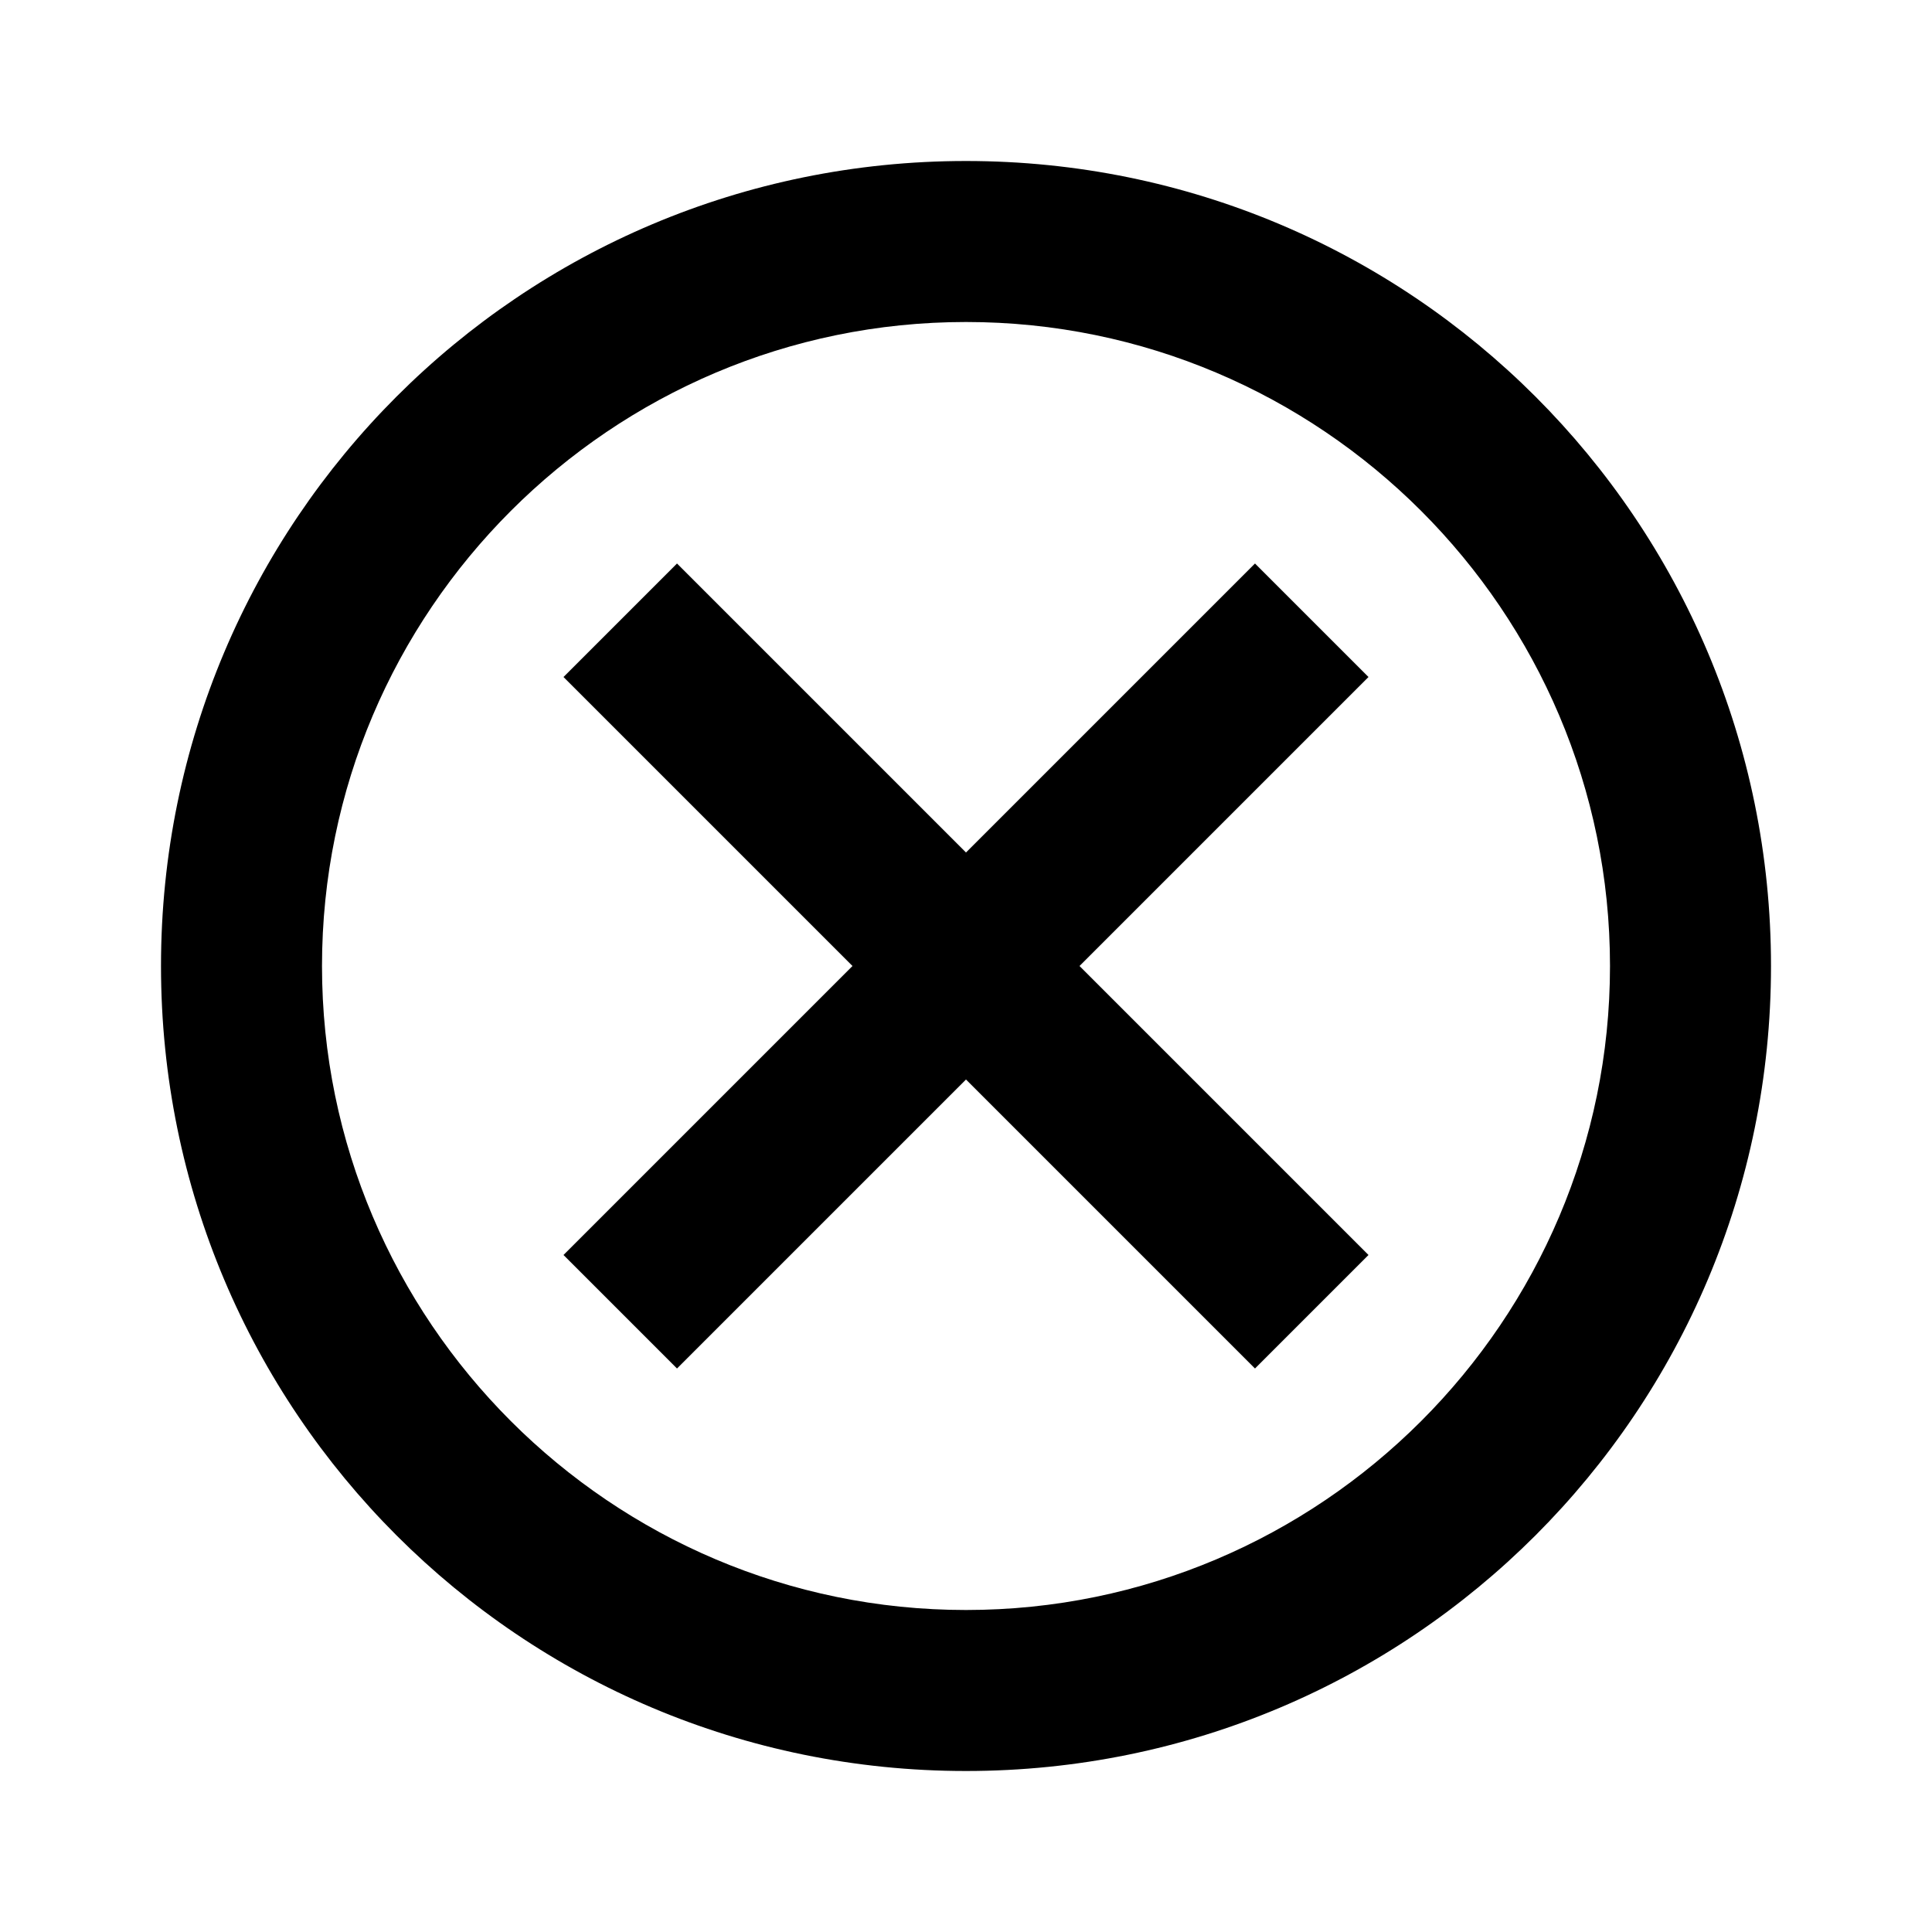
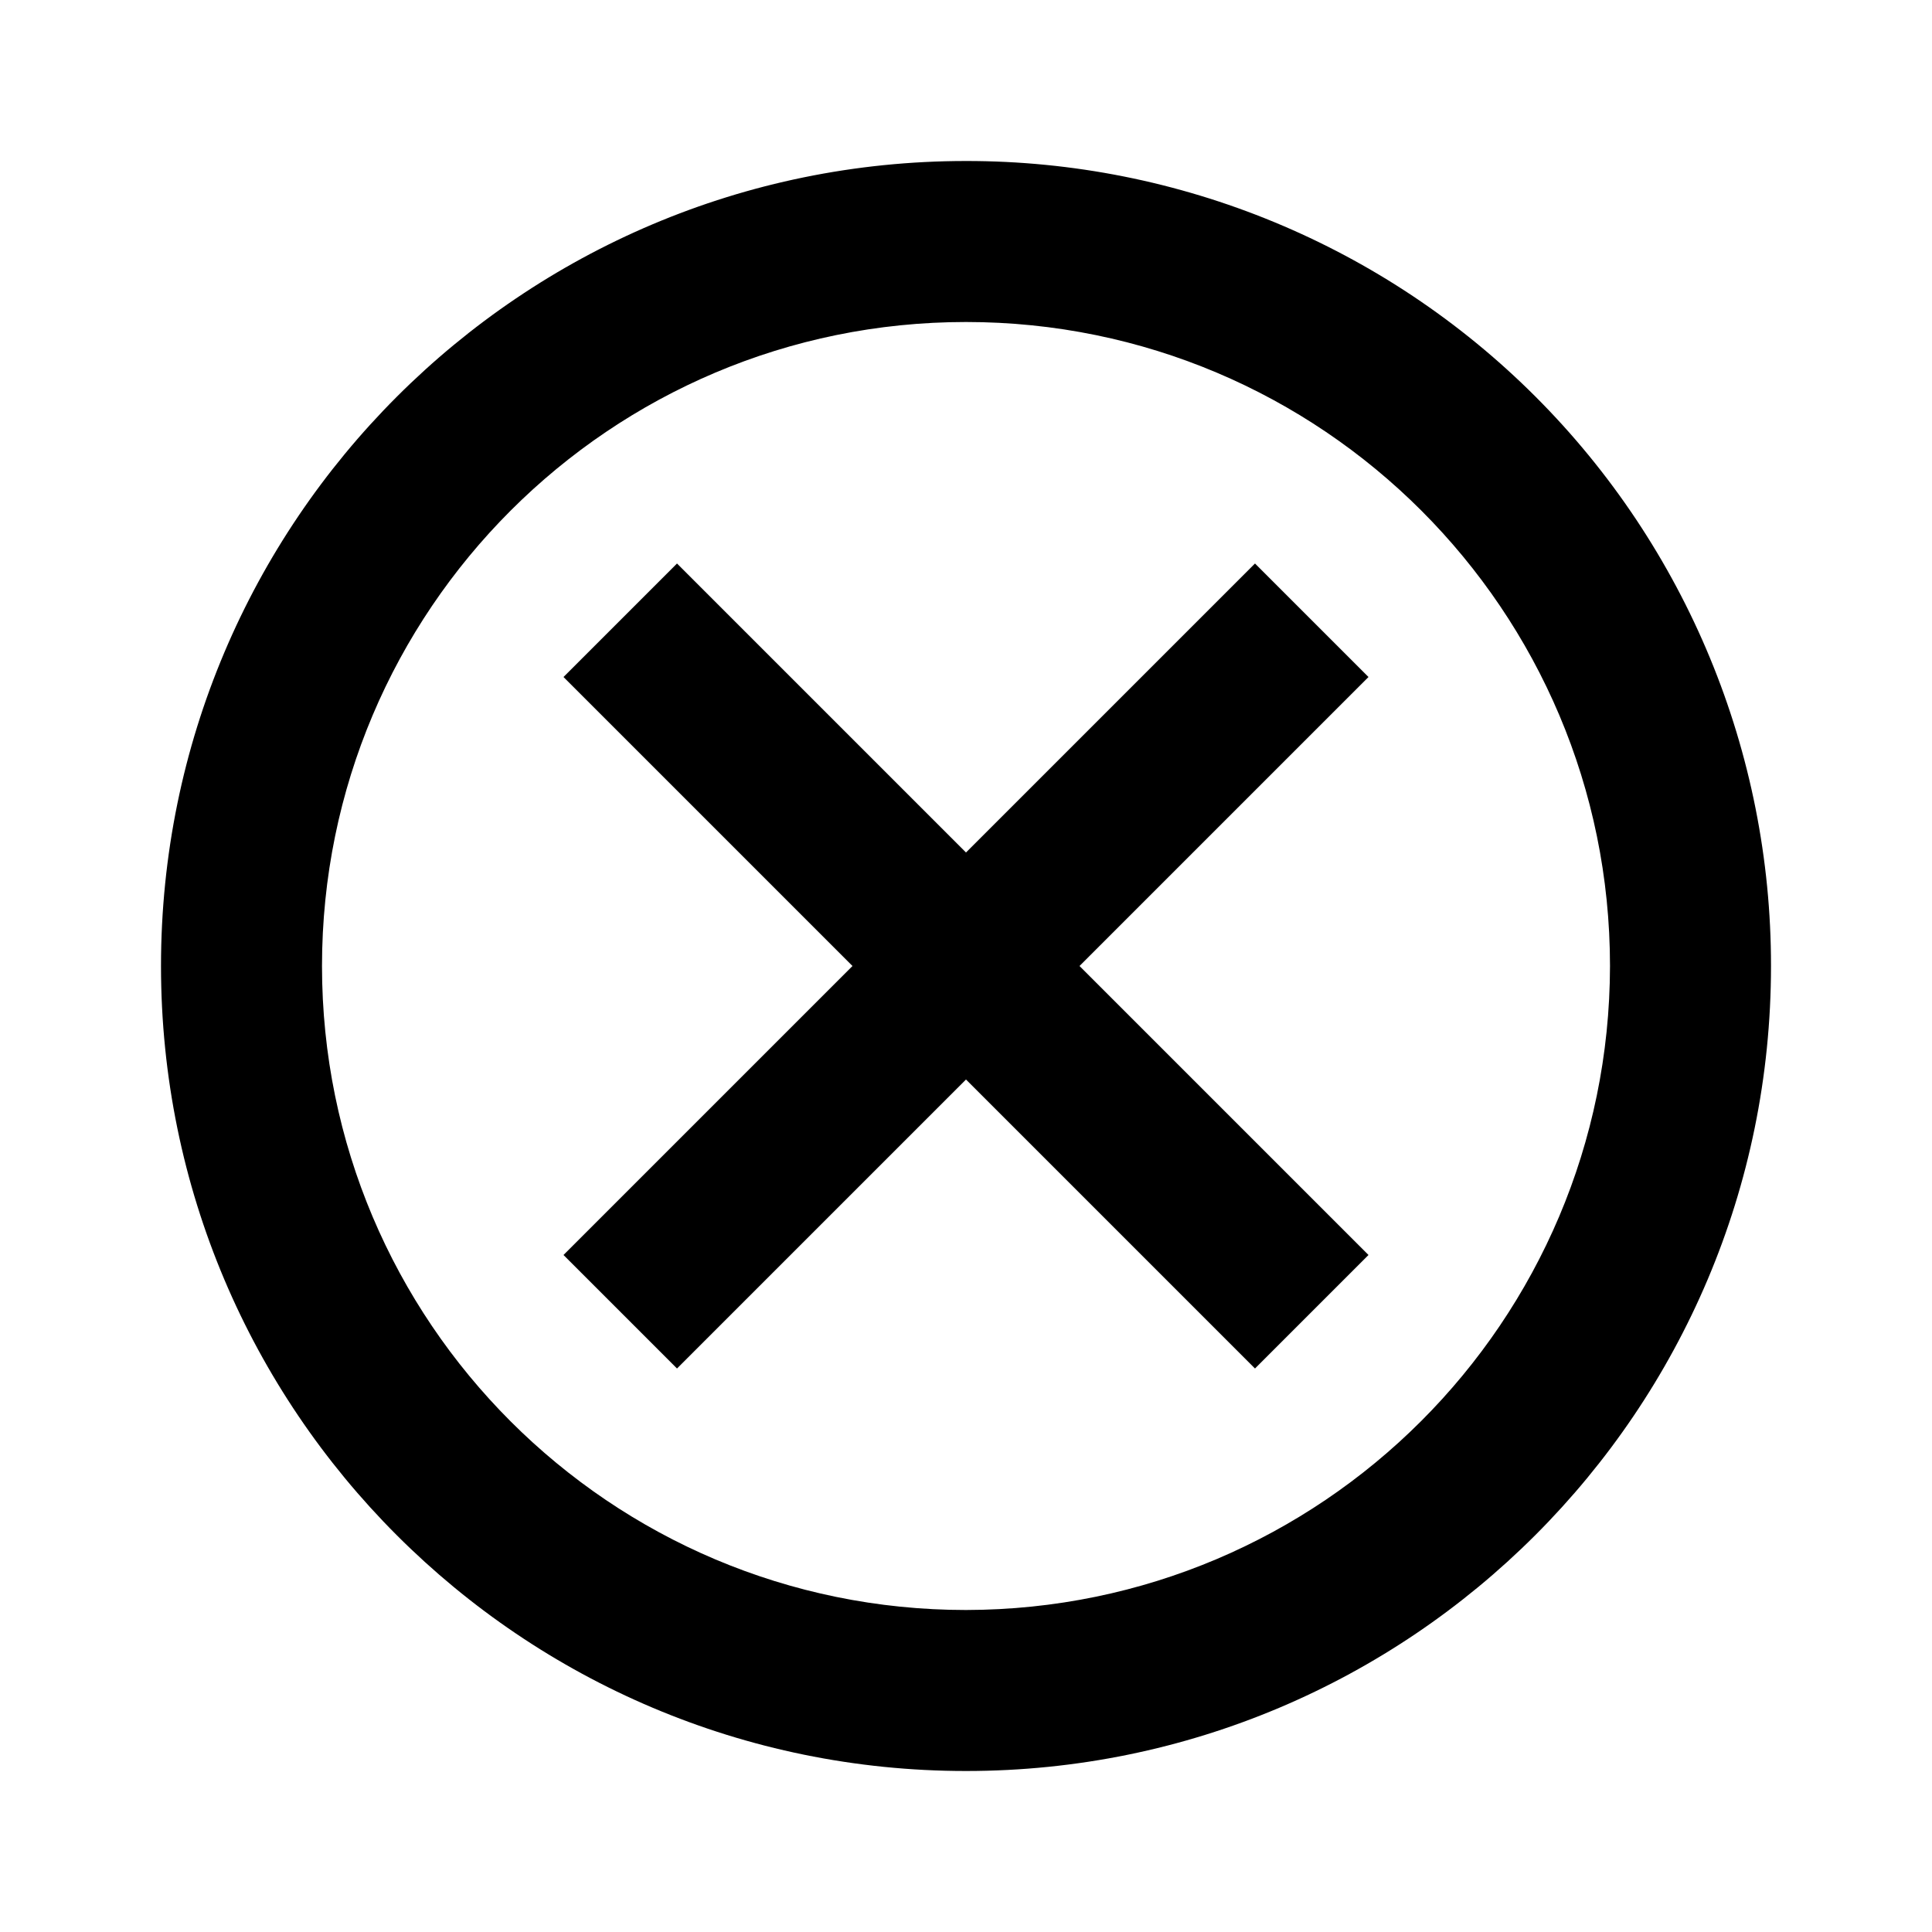
- <svg xmlns="http://www.w3.org/2000/svg" height="24" viewBox="0 0 24 24" width="24">
-   <path d="M0 0h24v24H0V0z" fill="none" opacity=".87" />
-   <path d="M12 2C6.47 2 2 6.47 2 12s4.47 10 10 10 10-4.47 10-10S17.53 2 12 2zm0 18c-4.41 0-8-3.59-8-8s3.59-8 8-8 8 3.59 8 8-3.59 8-8 8zm3.59-13L12 10.59 8.41 7 7 8.41 10.59 12 7 15.59 8.41 17 12 13.41 15.59 17 17 15.59 13.41 12 17 8.41z" />
+ <svg xmlns="http://www.w3.org/2000/svg" id="cancel-24px" width="24" height="24" viewBox="0 0 24 24">
+   <path id="Path_506" data-name="Path 506" d="M0,0H24V24H0Z" fill="none" opacity="0.87" />
+   <path id="Path_507" data-name="Path 507" d="M12,2A10,10,0,1,0,22,12,9.991,9.991,0,0,0,12,2Zm0,18a8,8,0,1,1,8-8A8.011,8.011,0,0,1,12,20ZM15.59,7,12,10.59,8.41,7,7,8.41,10.59,12,7,15.59,8.41,17,12,13.41,15.59,17,17,15.59,13.41,12,17,8.41Z" />
</svg>
